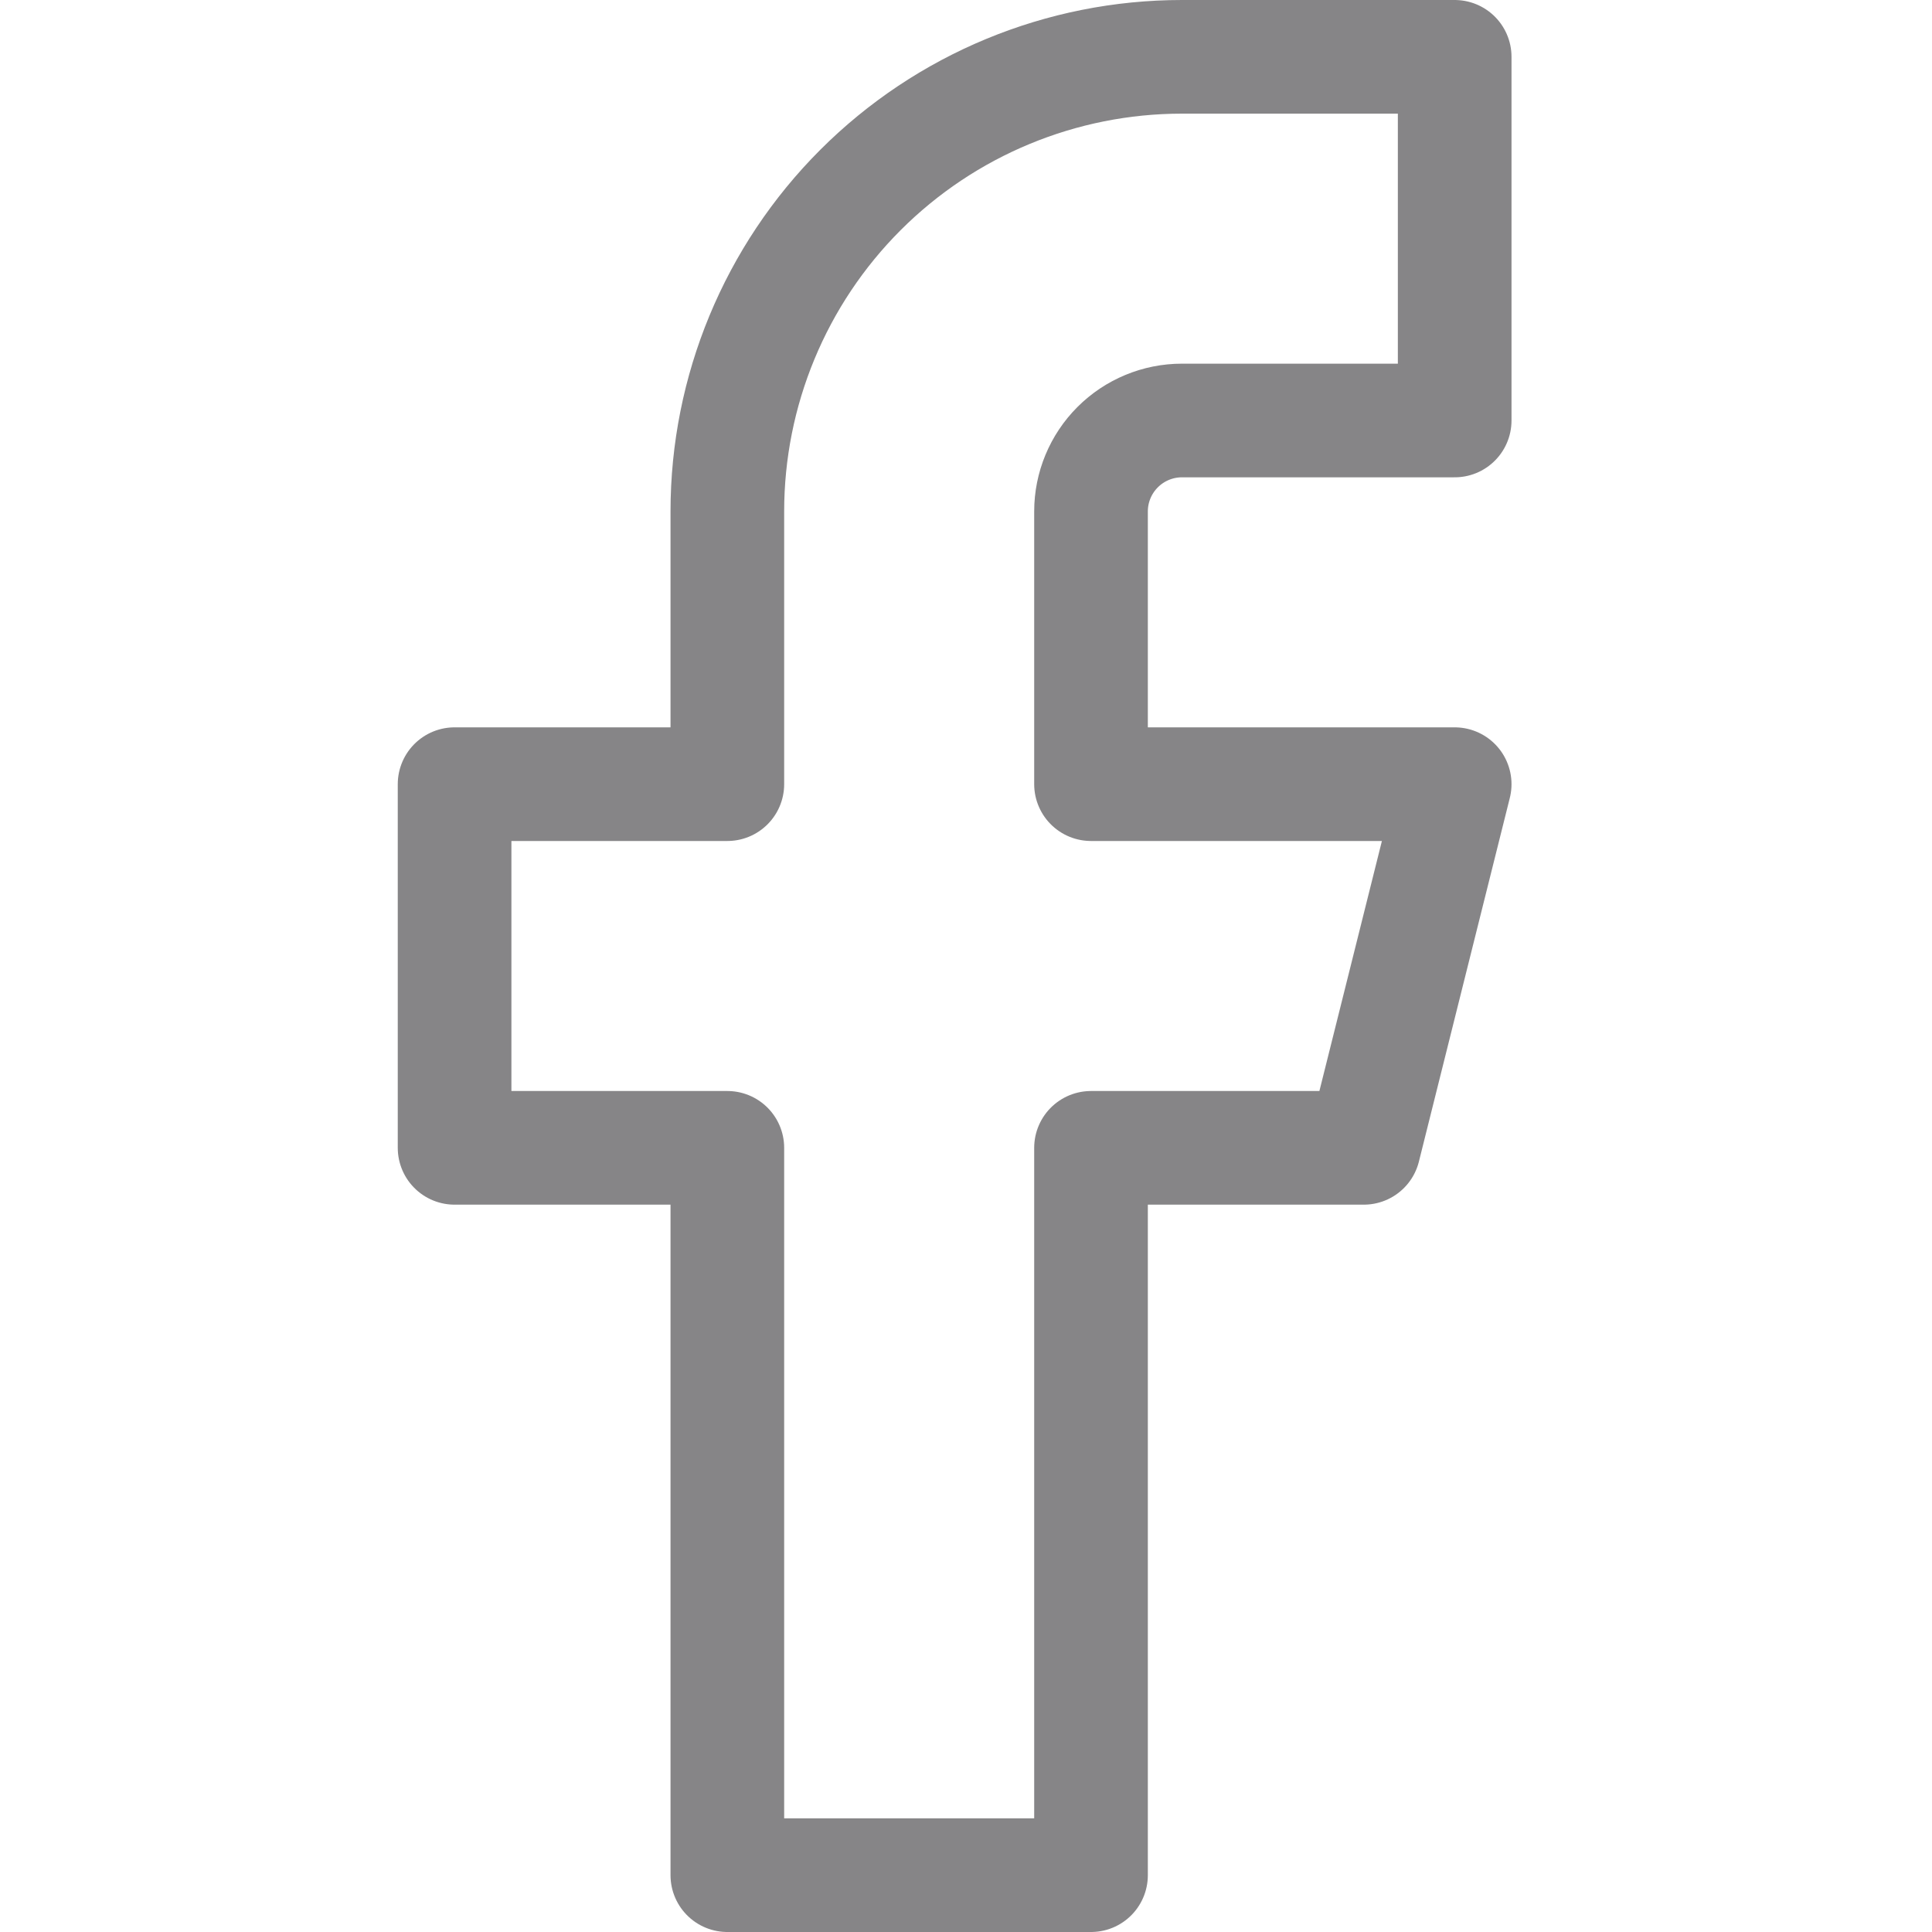
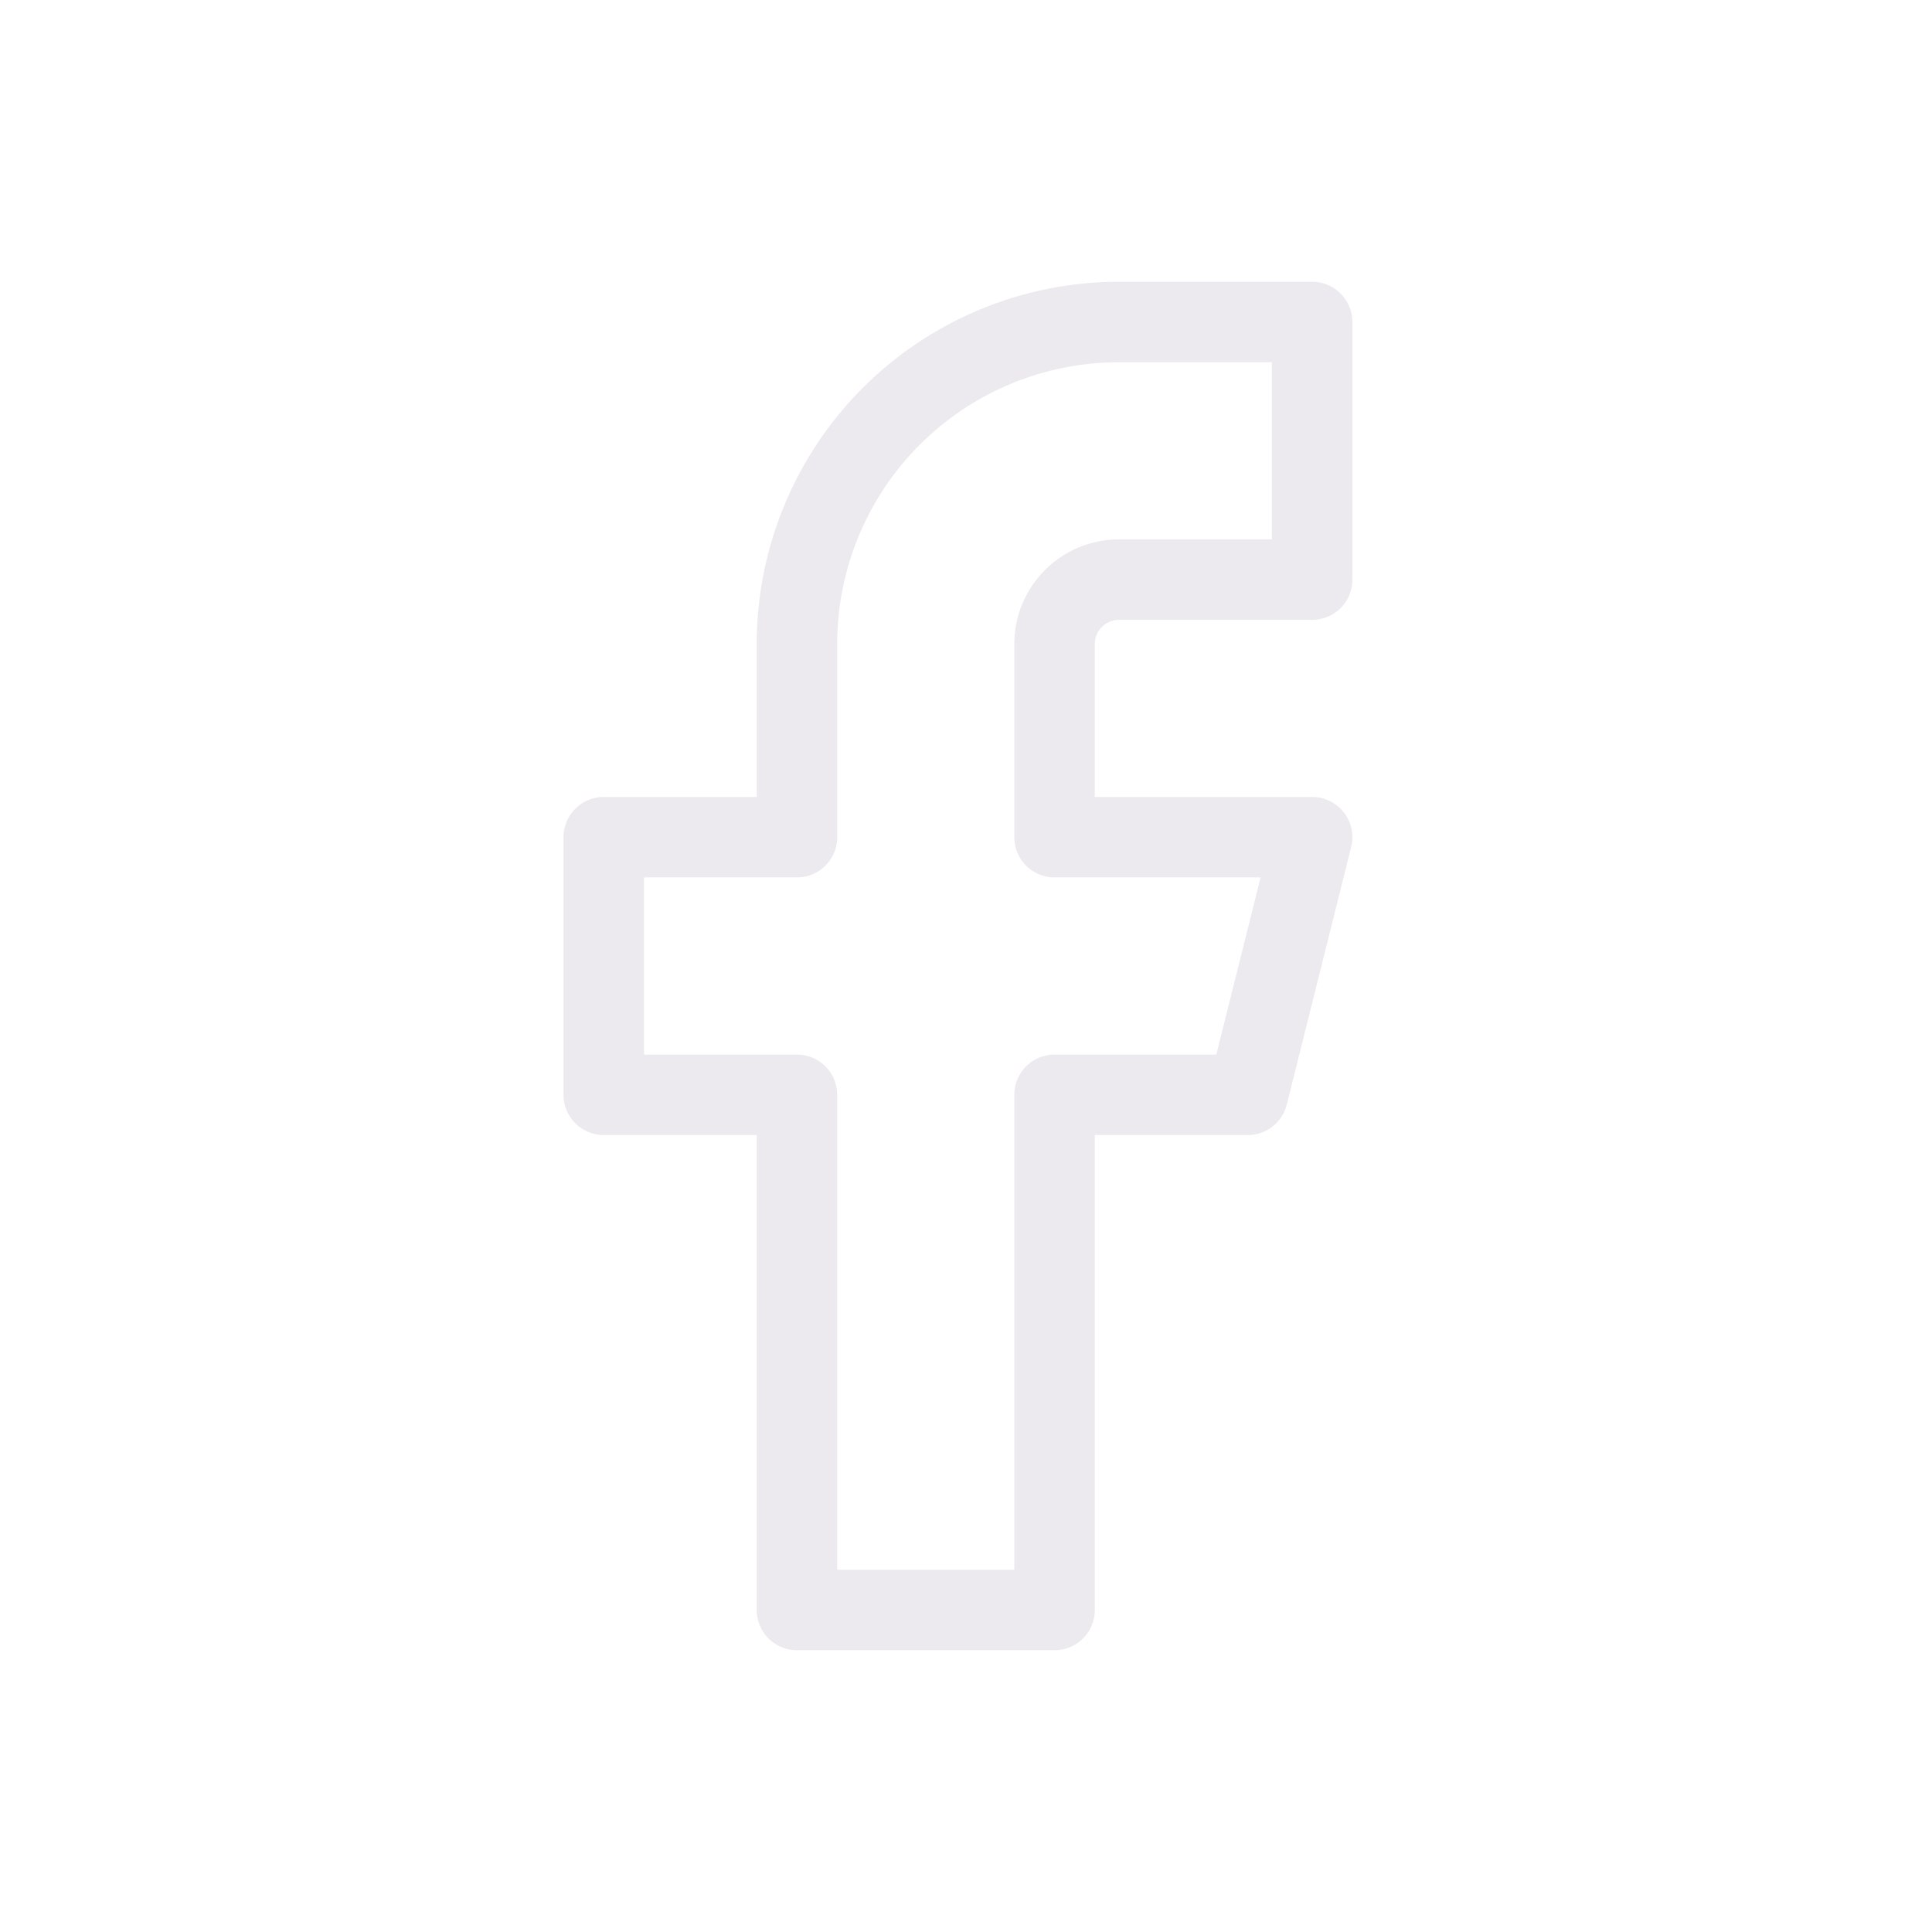
- <svg xmlns="http://www.w3.org/2000/svg" width="36" height="36" viewBox="0 0 20 34" fill="none">
-   <path d="M18.6 1H13.8C11.678 1 9.643 1.843 8.143 3.343C6.643 4.843 5.8 6.878 5.8 9V13.8H1V20.2H5.8V33H12.2V20.2H17L18.6 13.8H12.2V9C12.2 8.576 12.369 8.169 12.669 7.869C12.969 7.569 13.376 7.4 13.8 7.4H18.6V1Z" stroke="#868587" stroke-width="2" stroke-linecap="round" stroke-linejoin="round" />
+ <svg xmlns="http://www.w3.org/2000/svg" viewBox="0 0 48 48" fill="none">
+   <path d="M32.6 8H27.8C25.678 8 23.643 8.843 22.143 10.343C20.643 11.843 19.8 13.878 19.8 16V20.8H15V27.2H19.8V40H26.2V27.2H31L32.6 20.8H26.2V16C26.2 15.576 26.369 15.169 26.669 14.869C26.969 14.569 27.376 14.4 27.8 14.4H32.6V8Z" stroke="#EDEAEF" stroke-width="2" stroke-linecap="round" stroke-linejoin="round" />
</svg>
